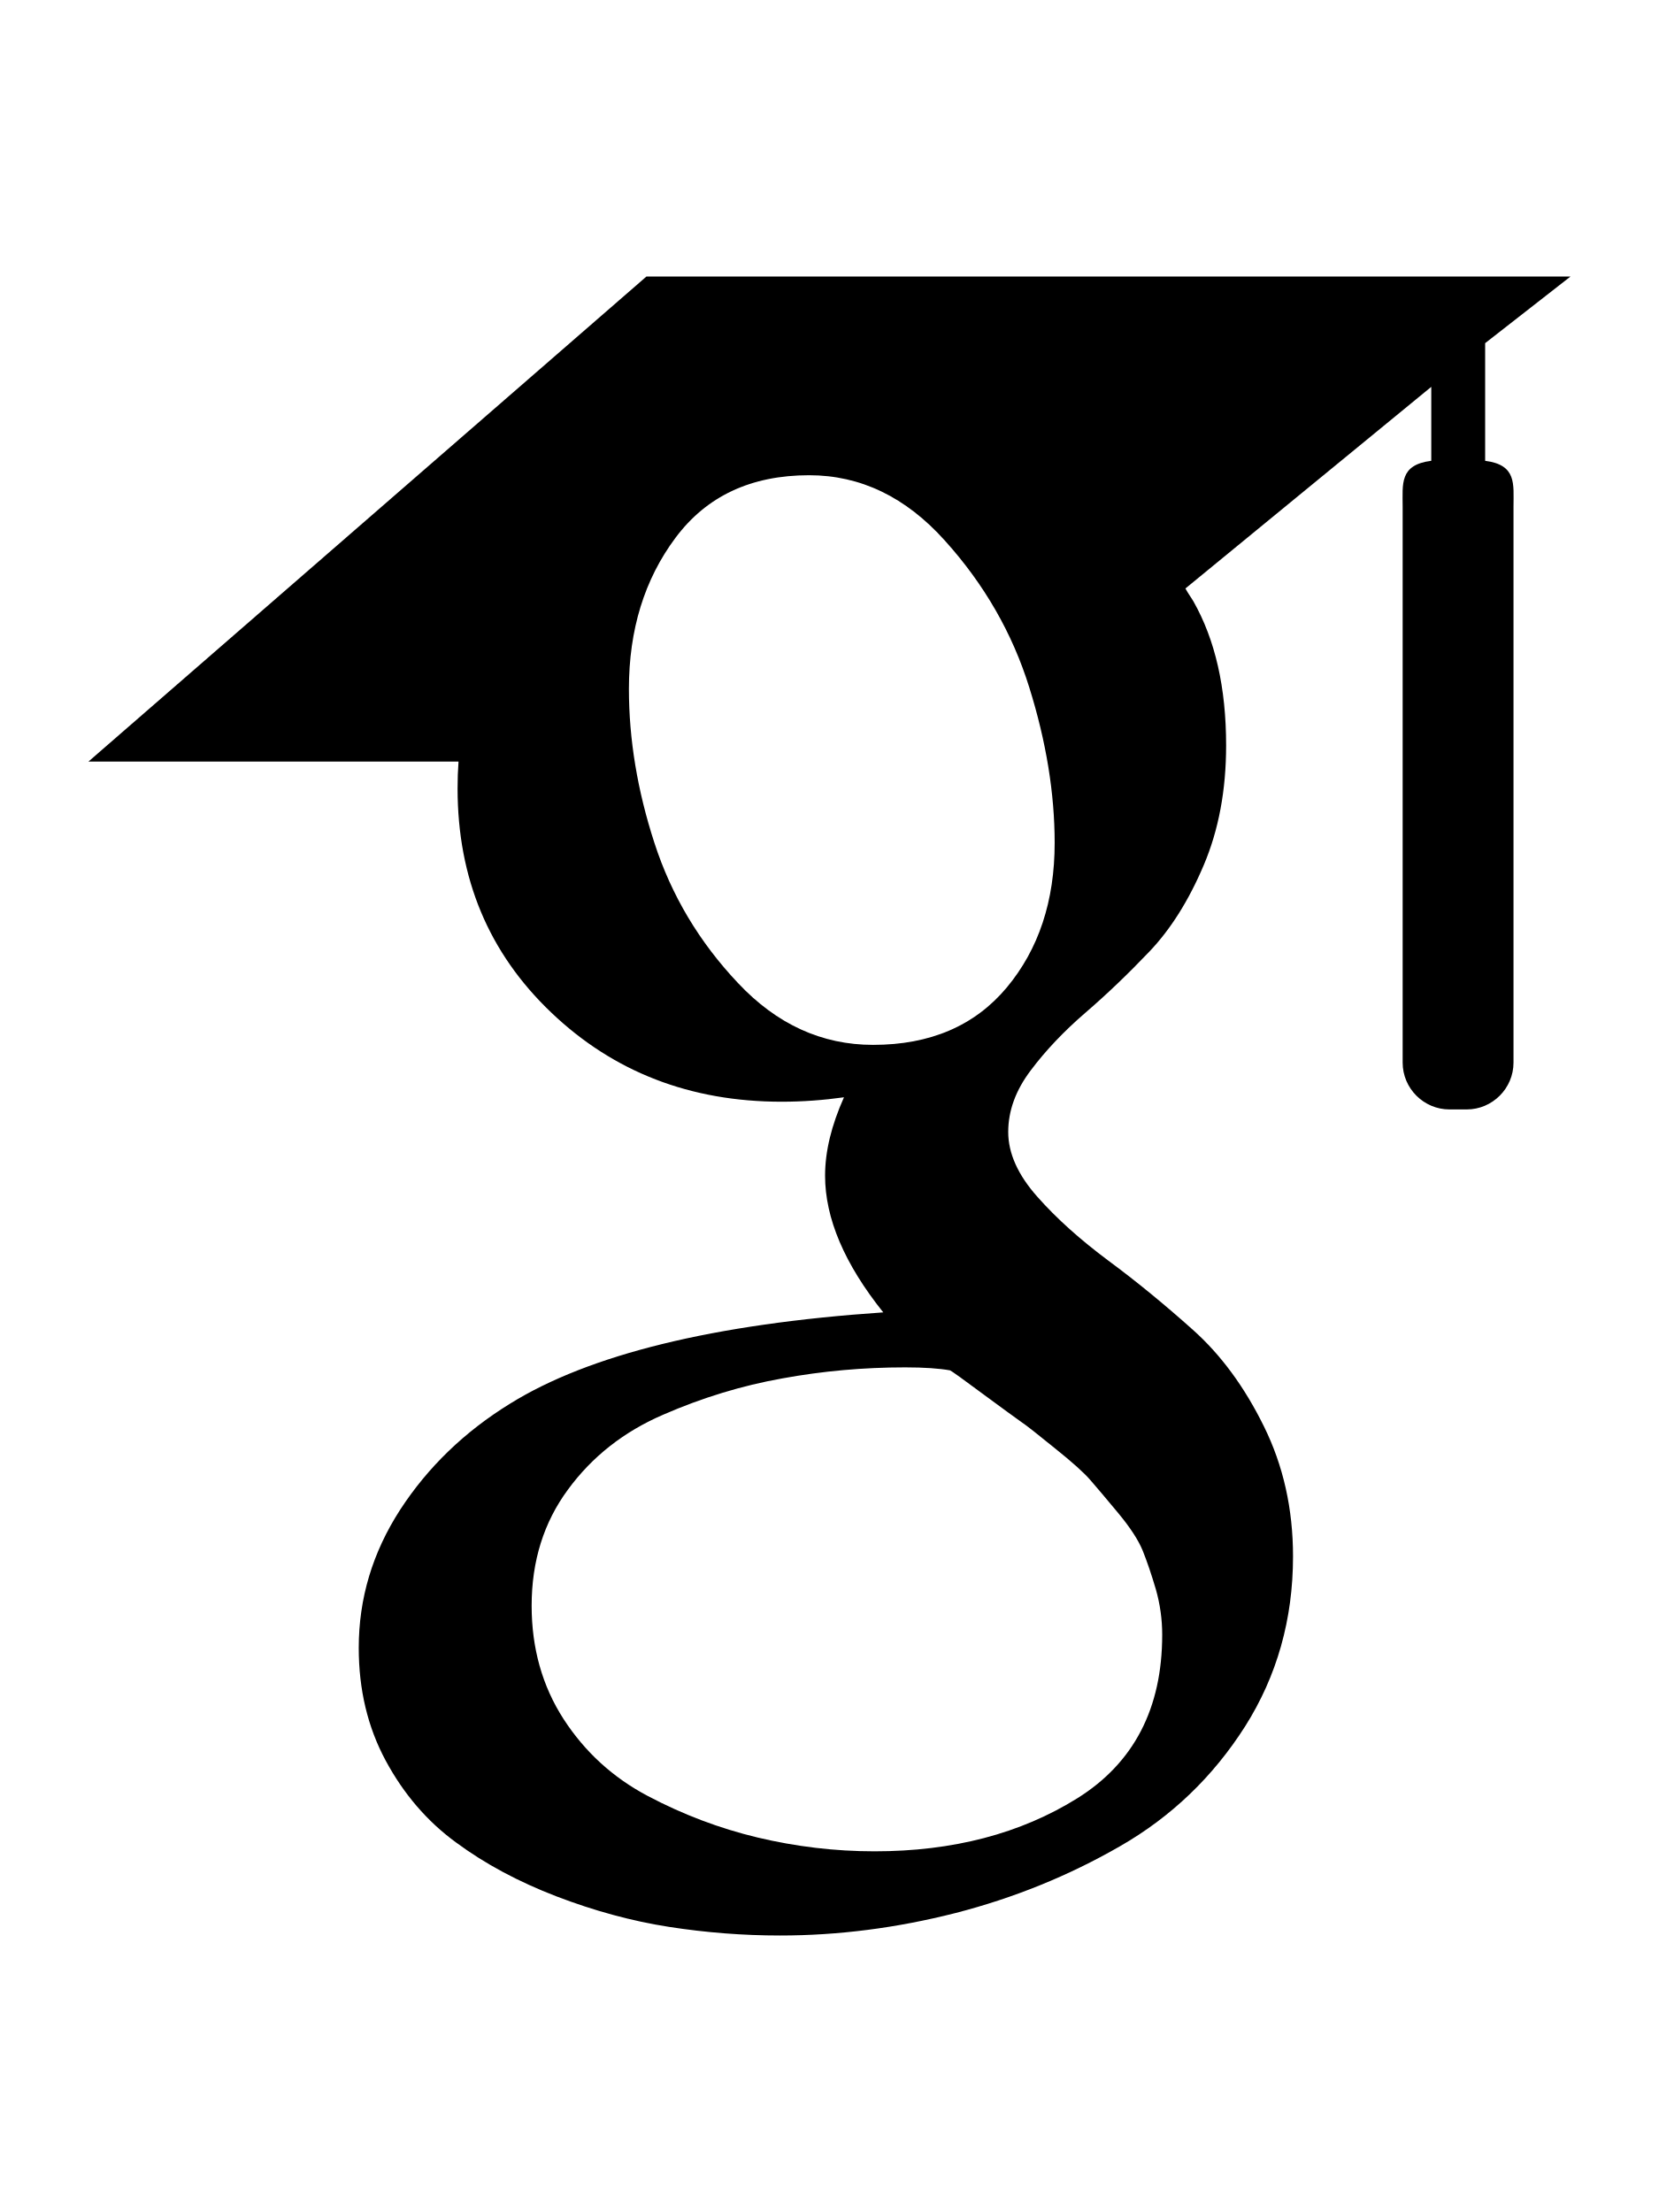
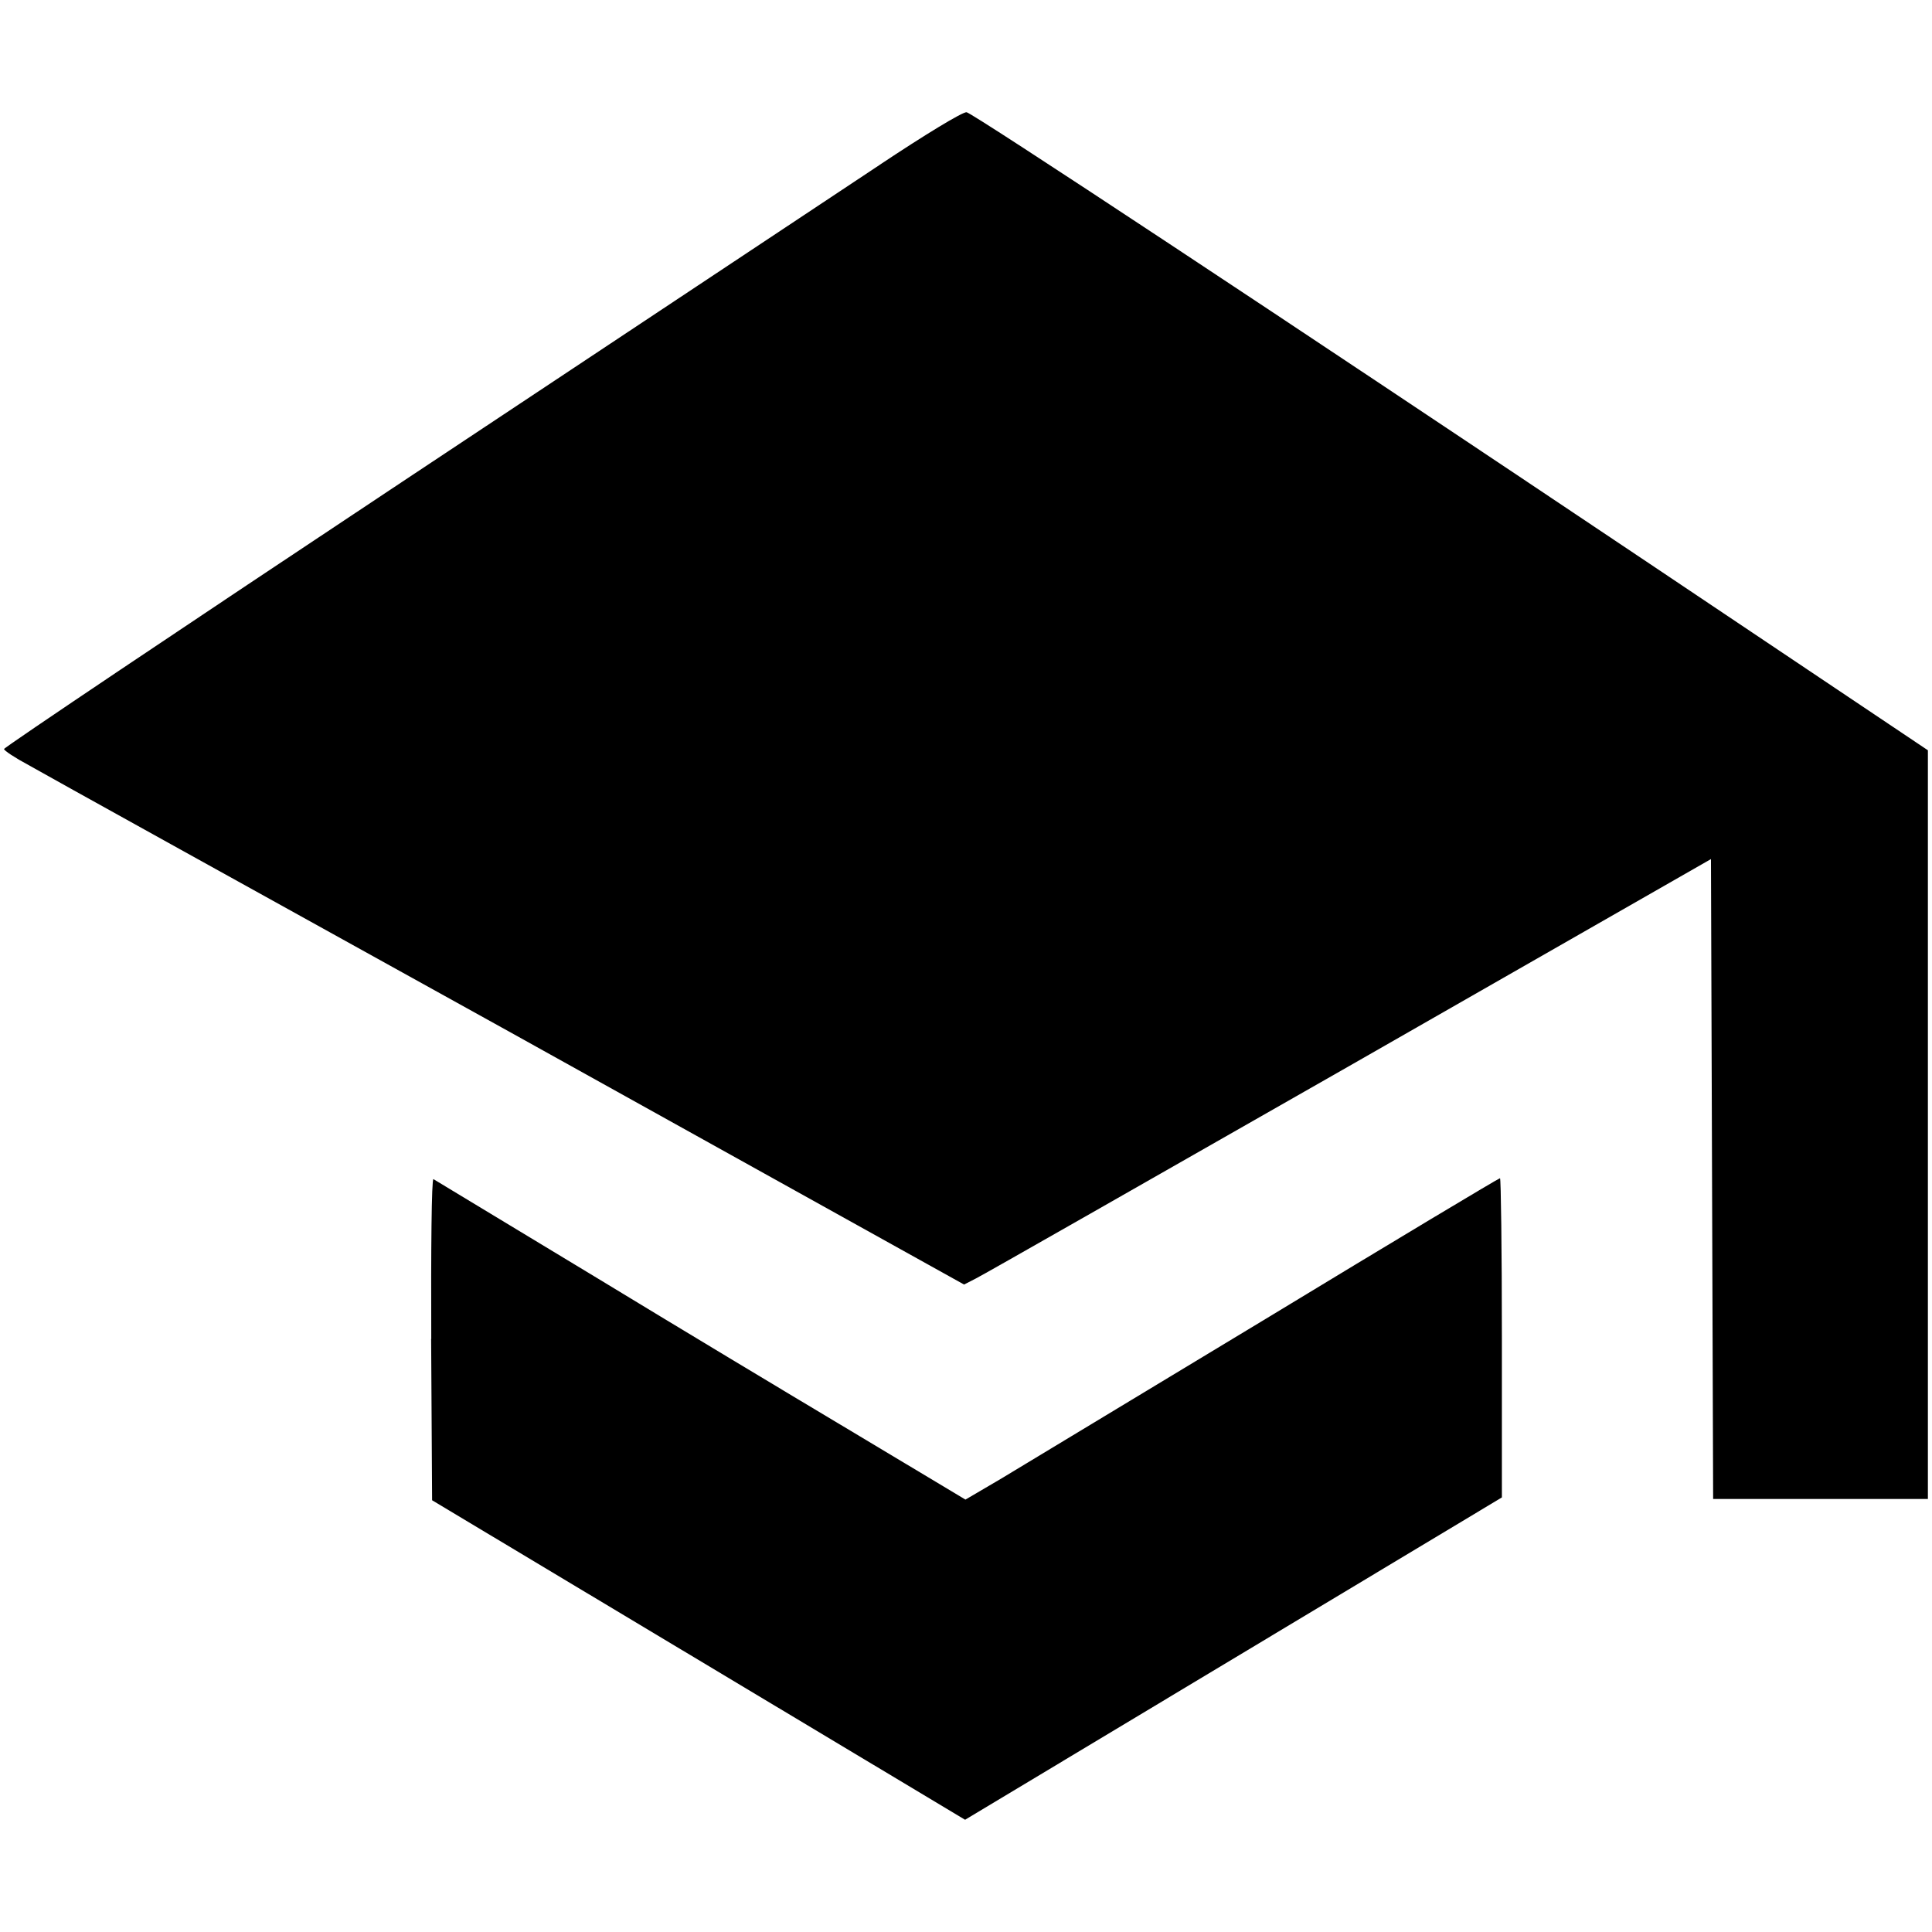
- <svg xmlns="http://www.w3.org/2000/svg" width="384" height="512" viewBox="0 0 384 512" version="1.1" id="svg8">
-   <defs id="defs2" />
-   <g id="layer6">
-     <path style="stroke-width:0.065" d="M 343.759,106.662 V 79.43 L 363.524,64 H 149.634 L 20.476,176.274 h 85.656 c -0.155,2.125 -0.219,4.046 -0.219,6.226 0,20.845 7.219,38.087 21.672,51.861 14.453,13.797 32.251,20.648 53.327,20.648 4.923,0 9.751,-0.368 14.438,-1.024 -2.907,6.501 -4.375,12.523 -4.375,18.142 0,9.875 4.499,20.43 13.467,31.642 -39.234,2.671 -68.061,9.733 -86.437,21.163 -10.531,6.499 -19,14.704 -25.39,24.531 -6.391,9.899 -9.578,20.515 -9.578,31.962 0,9.648 2.062,18.336 6.219,26.062 4.157,7.726 9.578,14.07 16.312,18.984 6.718,4.968 14.469,9.101 23.219,12.469 8.734,3.344 17.406,5.719 26.061,7.063 8.627,1.342 17.205,1.998 25.706,1.998 13.469,0 26.954,-1.734 40.547,-5.187 13.562,-3.485 26.28,-8.641 38.171,-15.493 11.859,-6.805 21.515,-16.087 28.922,-27.718 7.39,-11.68 11.095,-24.805 11.095,-39.336 0,-11.016 -2.25,-21.039 -6.75,-30.141 -4.469,-9.072 -9.938,-16.541 -16.453,-22.344 -6.501,-5.813 -13,-11.155 -19.515,-15.968 -6.501,-4.845 -12,-9.751 -16.469,-14.813 -4.485,-5.047 -6.734,-10.054 -6.734,-14.984 0,-4.921 1.734,-9.672 5.216,-14.266 3.455,-4.609 7.674,-9.048 12.61,-13.306 4.938,-4.249 9.875,-8.968 14.797,-14.133 4.921,-5.147 9.141,-11.827 12.61,-20.008 3.485,-8.179 5.203,-17.445 5.203,-27.757 0,-13.453 -2.547,-24.461 -7.547,-33.313 -0.594,-1.022 -1.218,-1.803 -1.875,-3.022 l 56.907,-46.672 v 17.119 c -7.394,0.93 -6.624,5.346 -6.624,10.635 v 128.667 c 0,5.958 4.875,10.834 10.834,10.834 h 3.989 c 5.958,0 10.834,-4.875 10.834,-10.834 V 117.293 c 0,-5.277 0.777,-9.688 -6.562,-10.63 z M 236.399,329.141 c 1.141,0.75 3.704,2.781 7.718,6.038 4.05,3.243 6.797,5.696 8.266,7.414 1.439,1.664 3.579,4.165 6.376,7.547 2.813,3.374 4.718,6.304 5.719,8.734 1,2.477 2.016,5.461 3.046,8.946 0.986,3.445 1.485,6.976 1.485,10.562 0,17.048 -6.563,29.68 -19.656,37.859 -13.125,8.181 -28.767,12.274 -46.938,12.274 -9.187,0 -18.203,-1.093 -27.062,-3.195 -8.843,-2.117 -17.312,-5.336 -25.39,-9.602 -8.078,-4.258 -14.578,-10.203 -19.501,-17.797 -4.938,-7.64 -7.406,-16.415 -7.406,-26.25 0,-10.32 2.797,-19.29 8.422,-26.906 5.593,-7.626 12.938,-13.392 22.032,-17.315 9.062,-3.946 18.249,-6.742 27.562,-8.398 9.312,-1.702 18.797,-2.555 28.438,-2.555 4.469,0 7.936,0.251 10.405,0.696 0.455,0.219 3.032,2.07 7.735,5.563 4.704,3.462 7.626,5.595 8.75,6.384 z m -3.358,-100.578 c -7.406,8.859 -17.735,13.288 -30.954,13.288 -11.859,0 -22.298,-4.765 -31.266,-14.312 -9,-9.523 -15.422,-20.328 -19.344,-32.431 -3.938,-12.109 -5.906,-23.984 -5.906,-35.648 0,-13.694 3.595,-25.352 10.781,-34.976 7.187,-9.65 17.499,-14.485 30.938,-14.485 11.875,0 22.374,5.038 31.437,15.157 9.094,10.085 15.61,21.413 19.517,33.968 3.922,12.539 5.873,24.53 5.873,35.984 0,13.447 -3.703,24.61 -11.077,33.454 z" id="path2" />
-   </g>
+ <svg xmlns="http://www.w3.org/2000/svg" fill="#000000" width="800px" height="800px" viewBox="0 0 32 32">
+   <path d="M14.573 2.729c-0.729 0.484-4.292 2.849-7.917 5.255s-6.589 4.396-6.589 4.422c0 0.026 0.182 0.146 0.406 0.266 0.224 0.13 3.797 2.109 7.953 4.411l7.542 4.193 0.193-0.099c0.109-0.052 2.891-1.641 6.188-3.521l5.99-3.427 0.036 10.599h3.557v-12.401l-4.615-3.094c-6.219-4.167-11.188-7.448-11.307-7.474-0.063-0.010-0.703 0.38-1.438 0.87zM7.141 22.177l0.016 2.672 8.828 5.292 8.891-5.339v-2.641c0-1.458-0.016-2.646-0.031-2.646-0.021 0-1.76 1.042-3.87 2.323l-4.406 2.661-0.578 0.339-1.755-1.052c-1.464-0.875-2.927-1.755-4.385-2.641l-2.672-1.615c-0.031-0.010-0.042 1.177-0.036 2.646z" />
</svg>
